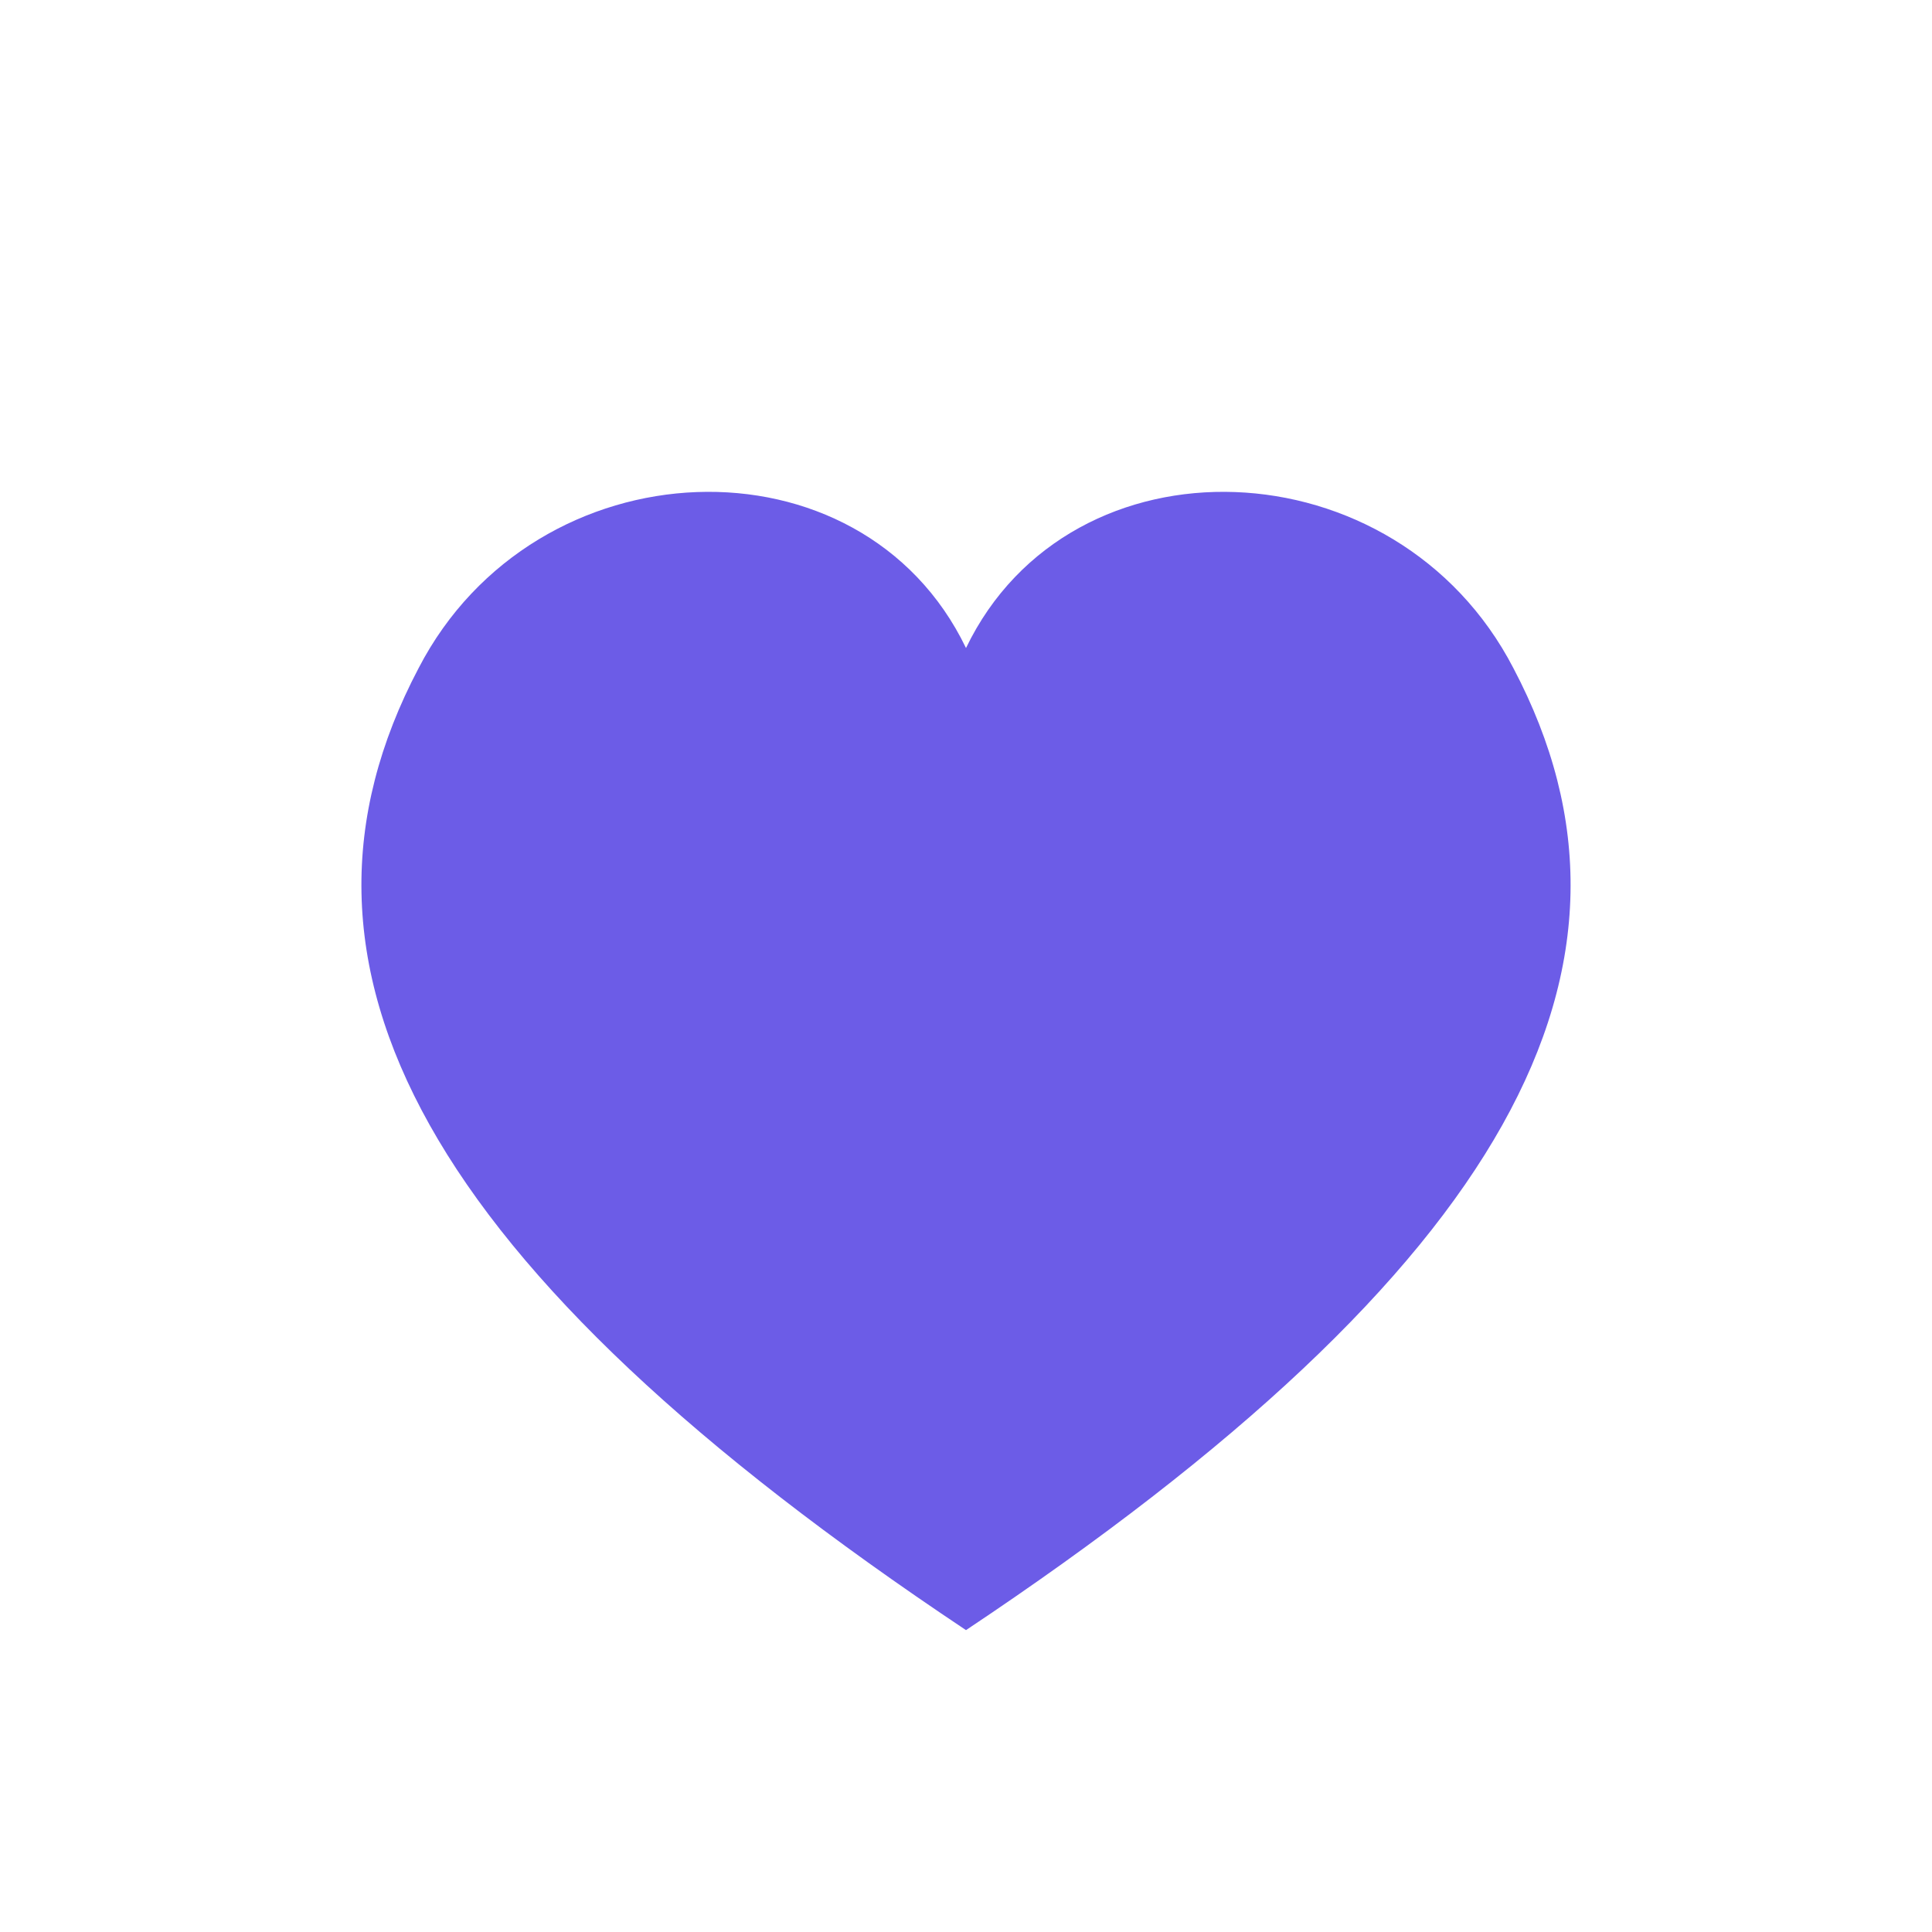
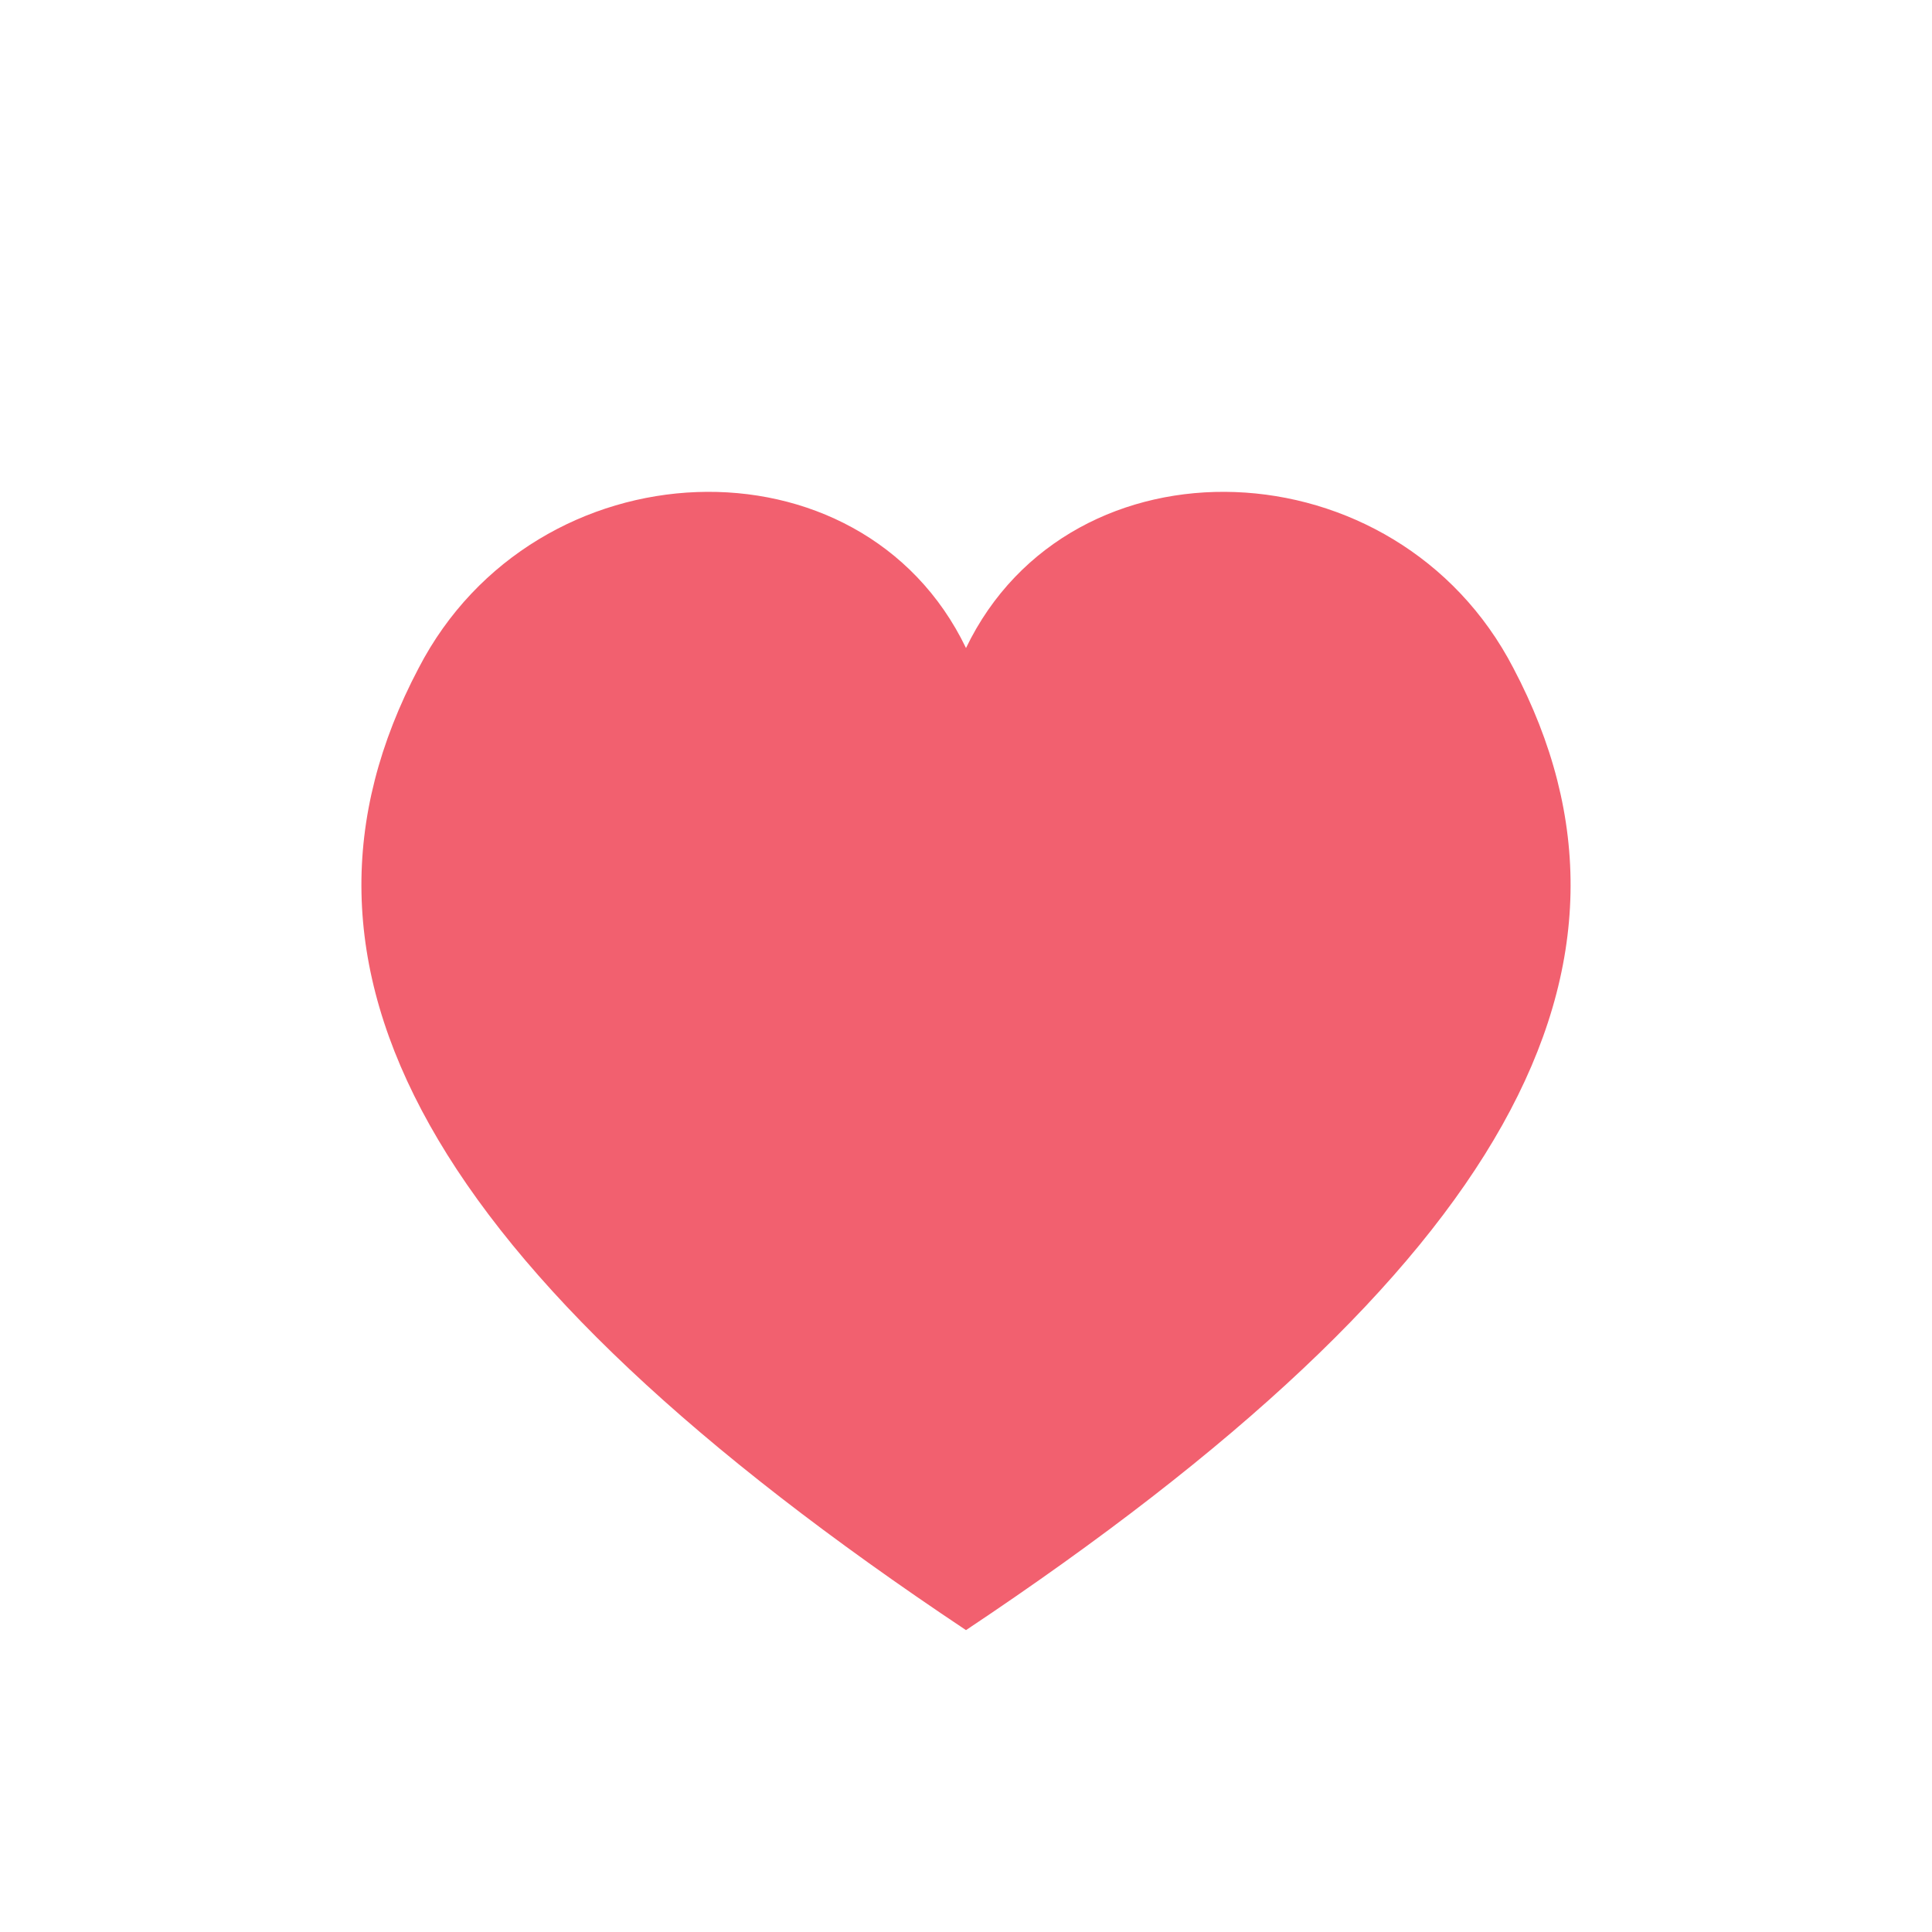
<svg xmlns="http://www.w3.org/2000/svg" viewBox="0 0 48 48" width="48" height="48">
-   <g fill="#6C5CE7">
+   <g fill="#F2606F">
    <path d="M24 40.5 C10.5 31.5 6.5 24 10.4 16.6 c2.9-5.6 11-5.9 13.6-.5 2.6-5.4 10.7-5.1 13.6.5 3.9 7.4-.1 14.9-13.6 23.9 Z" />
  </g>
</svg>
